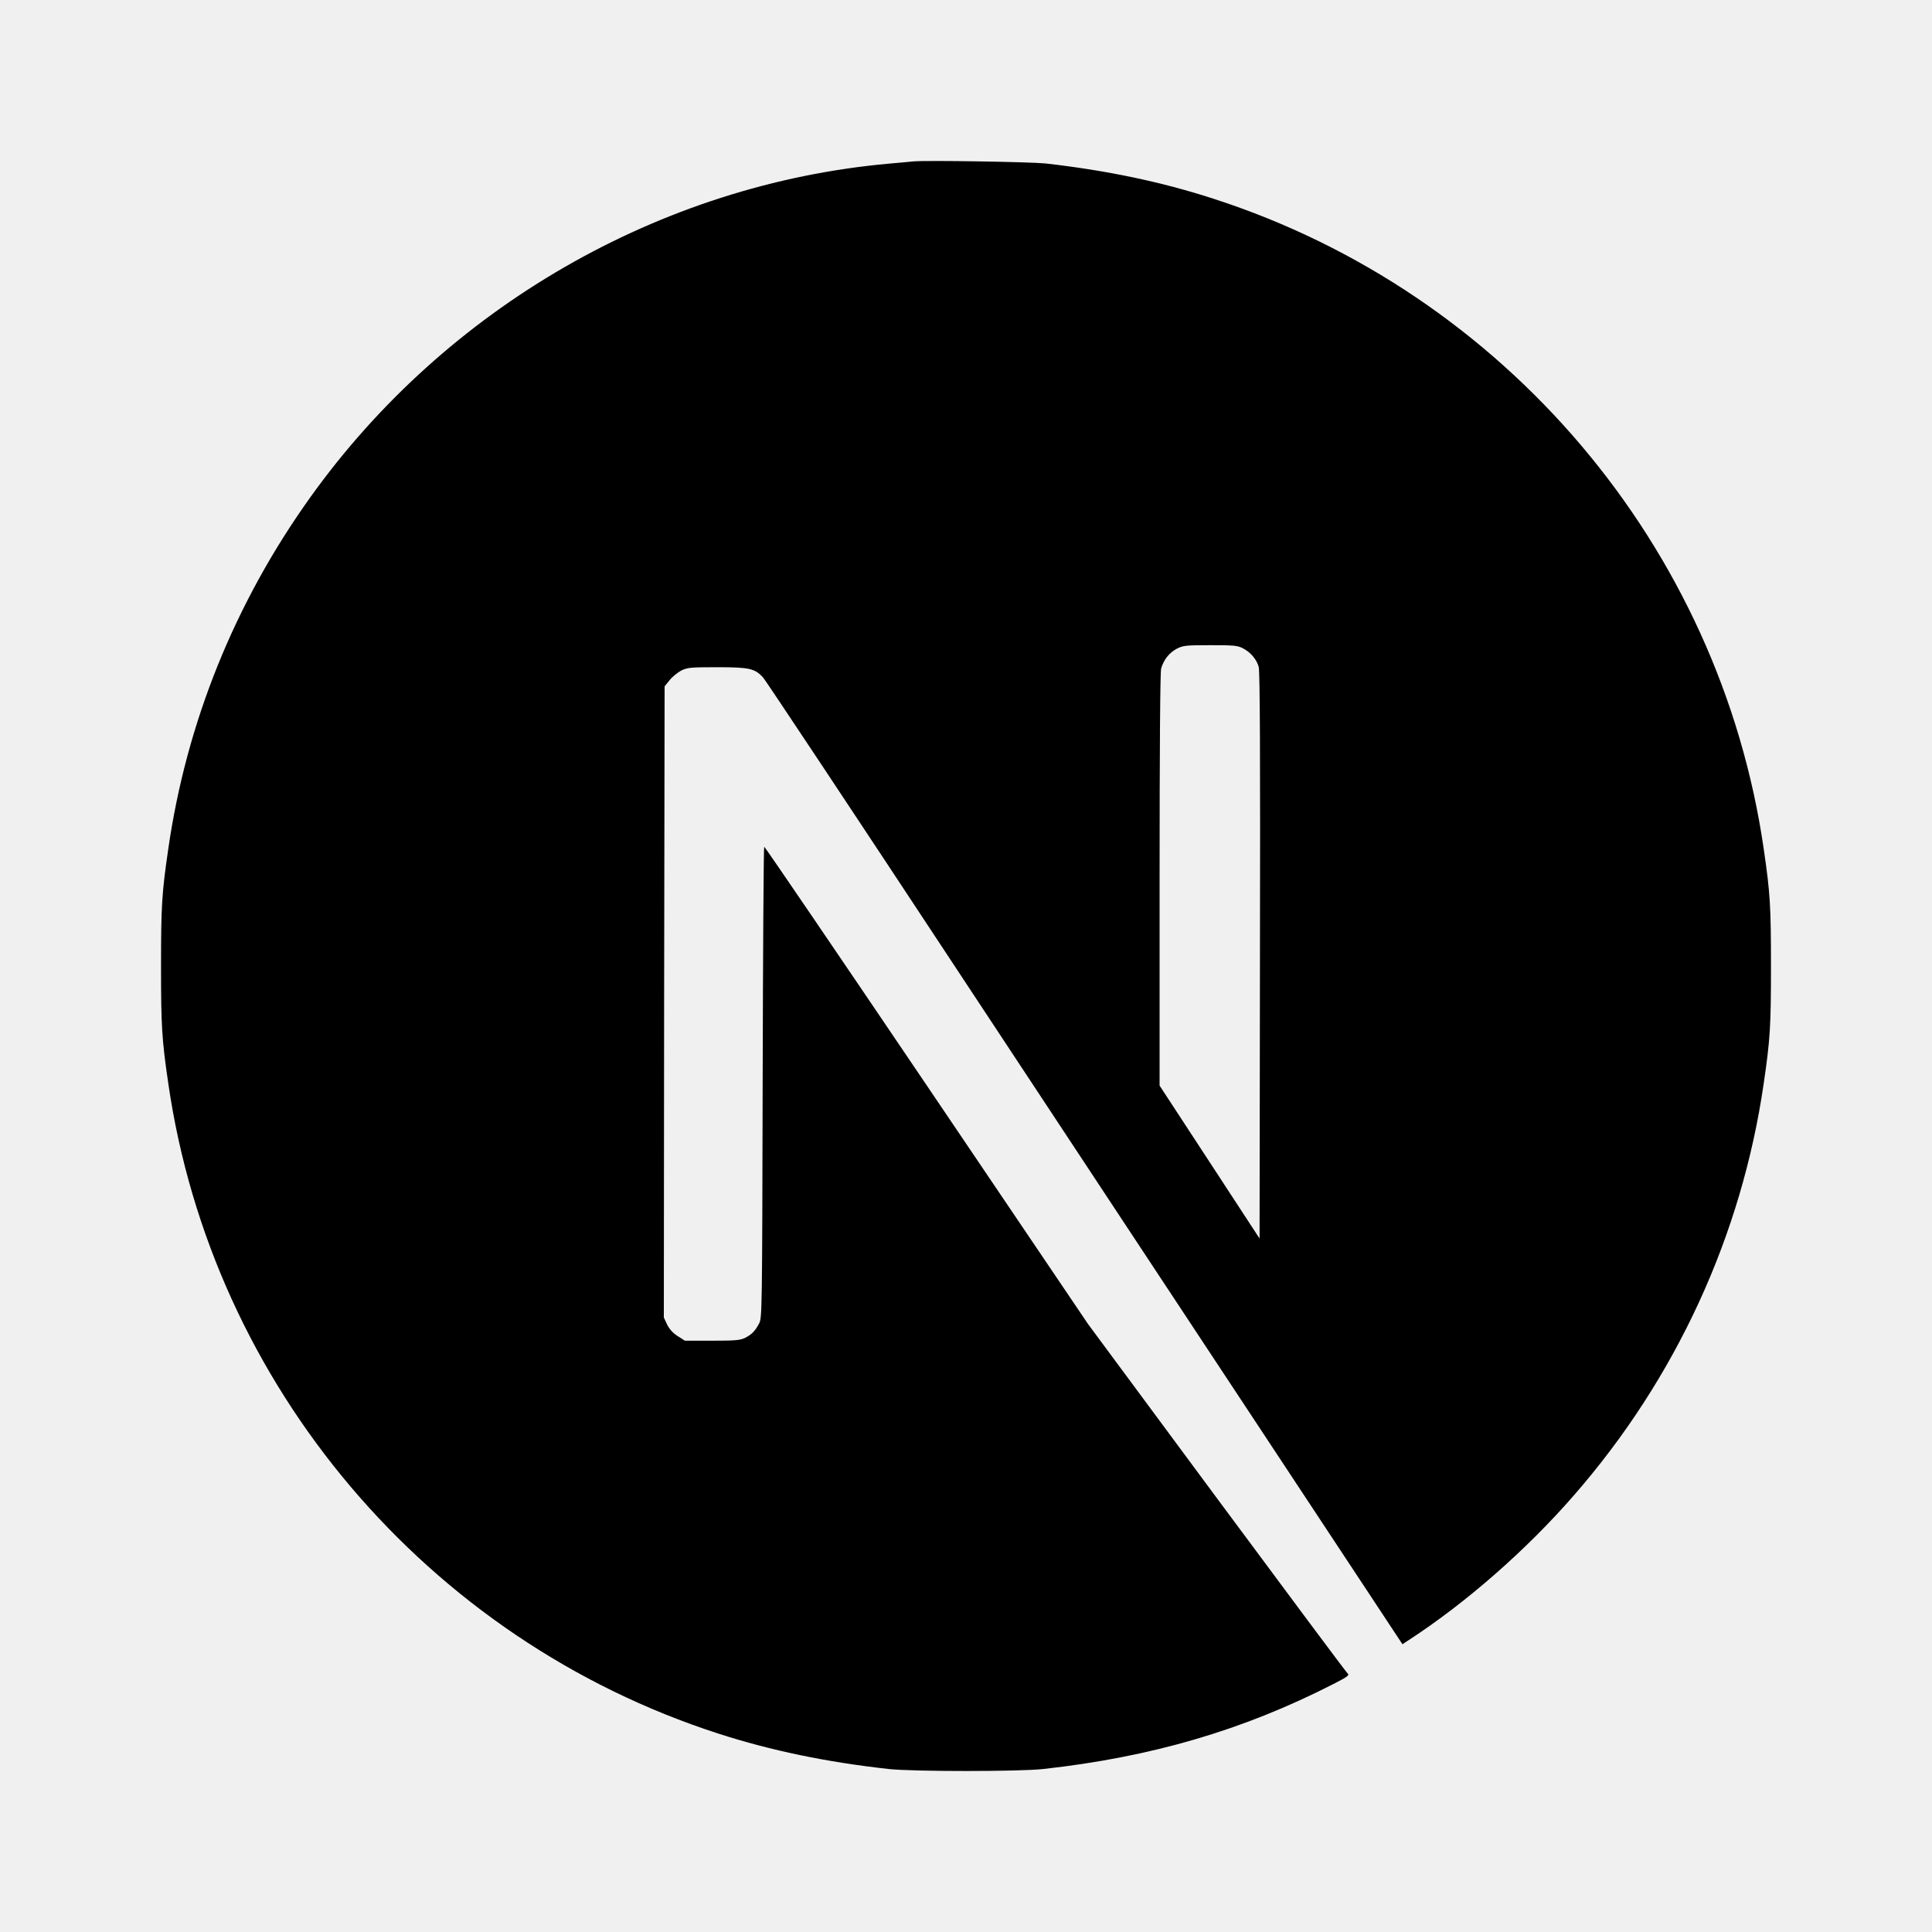
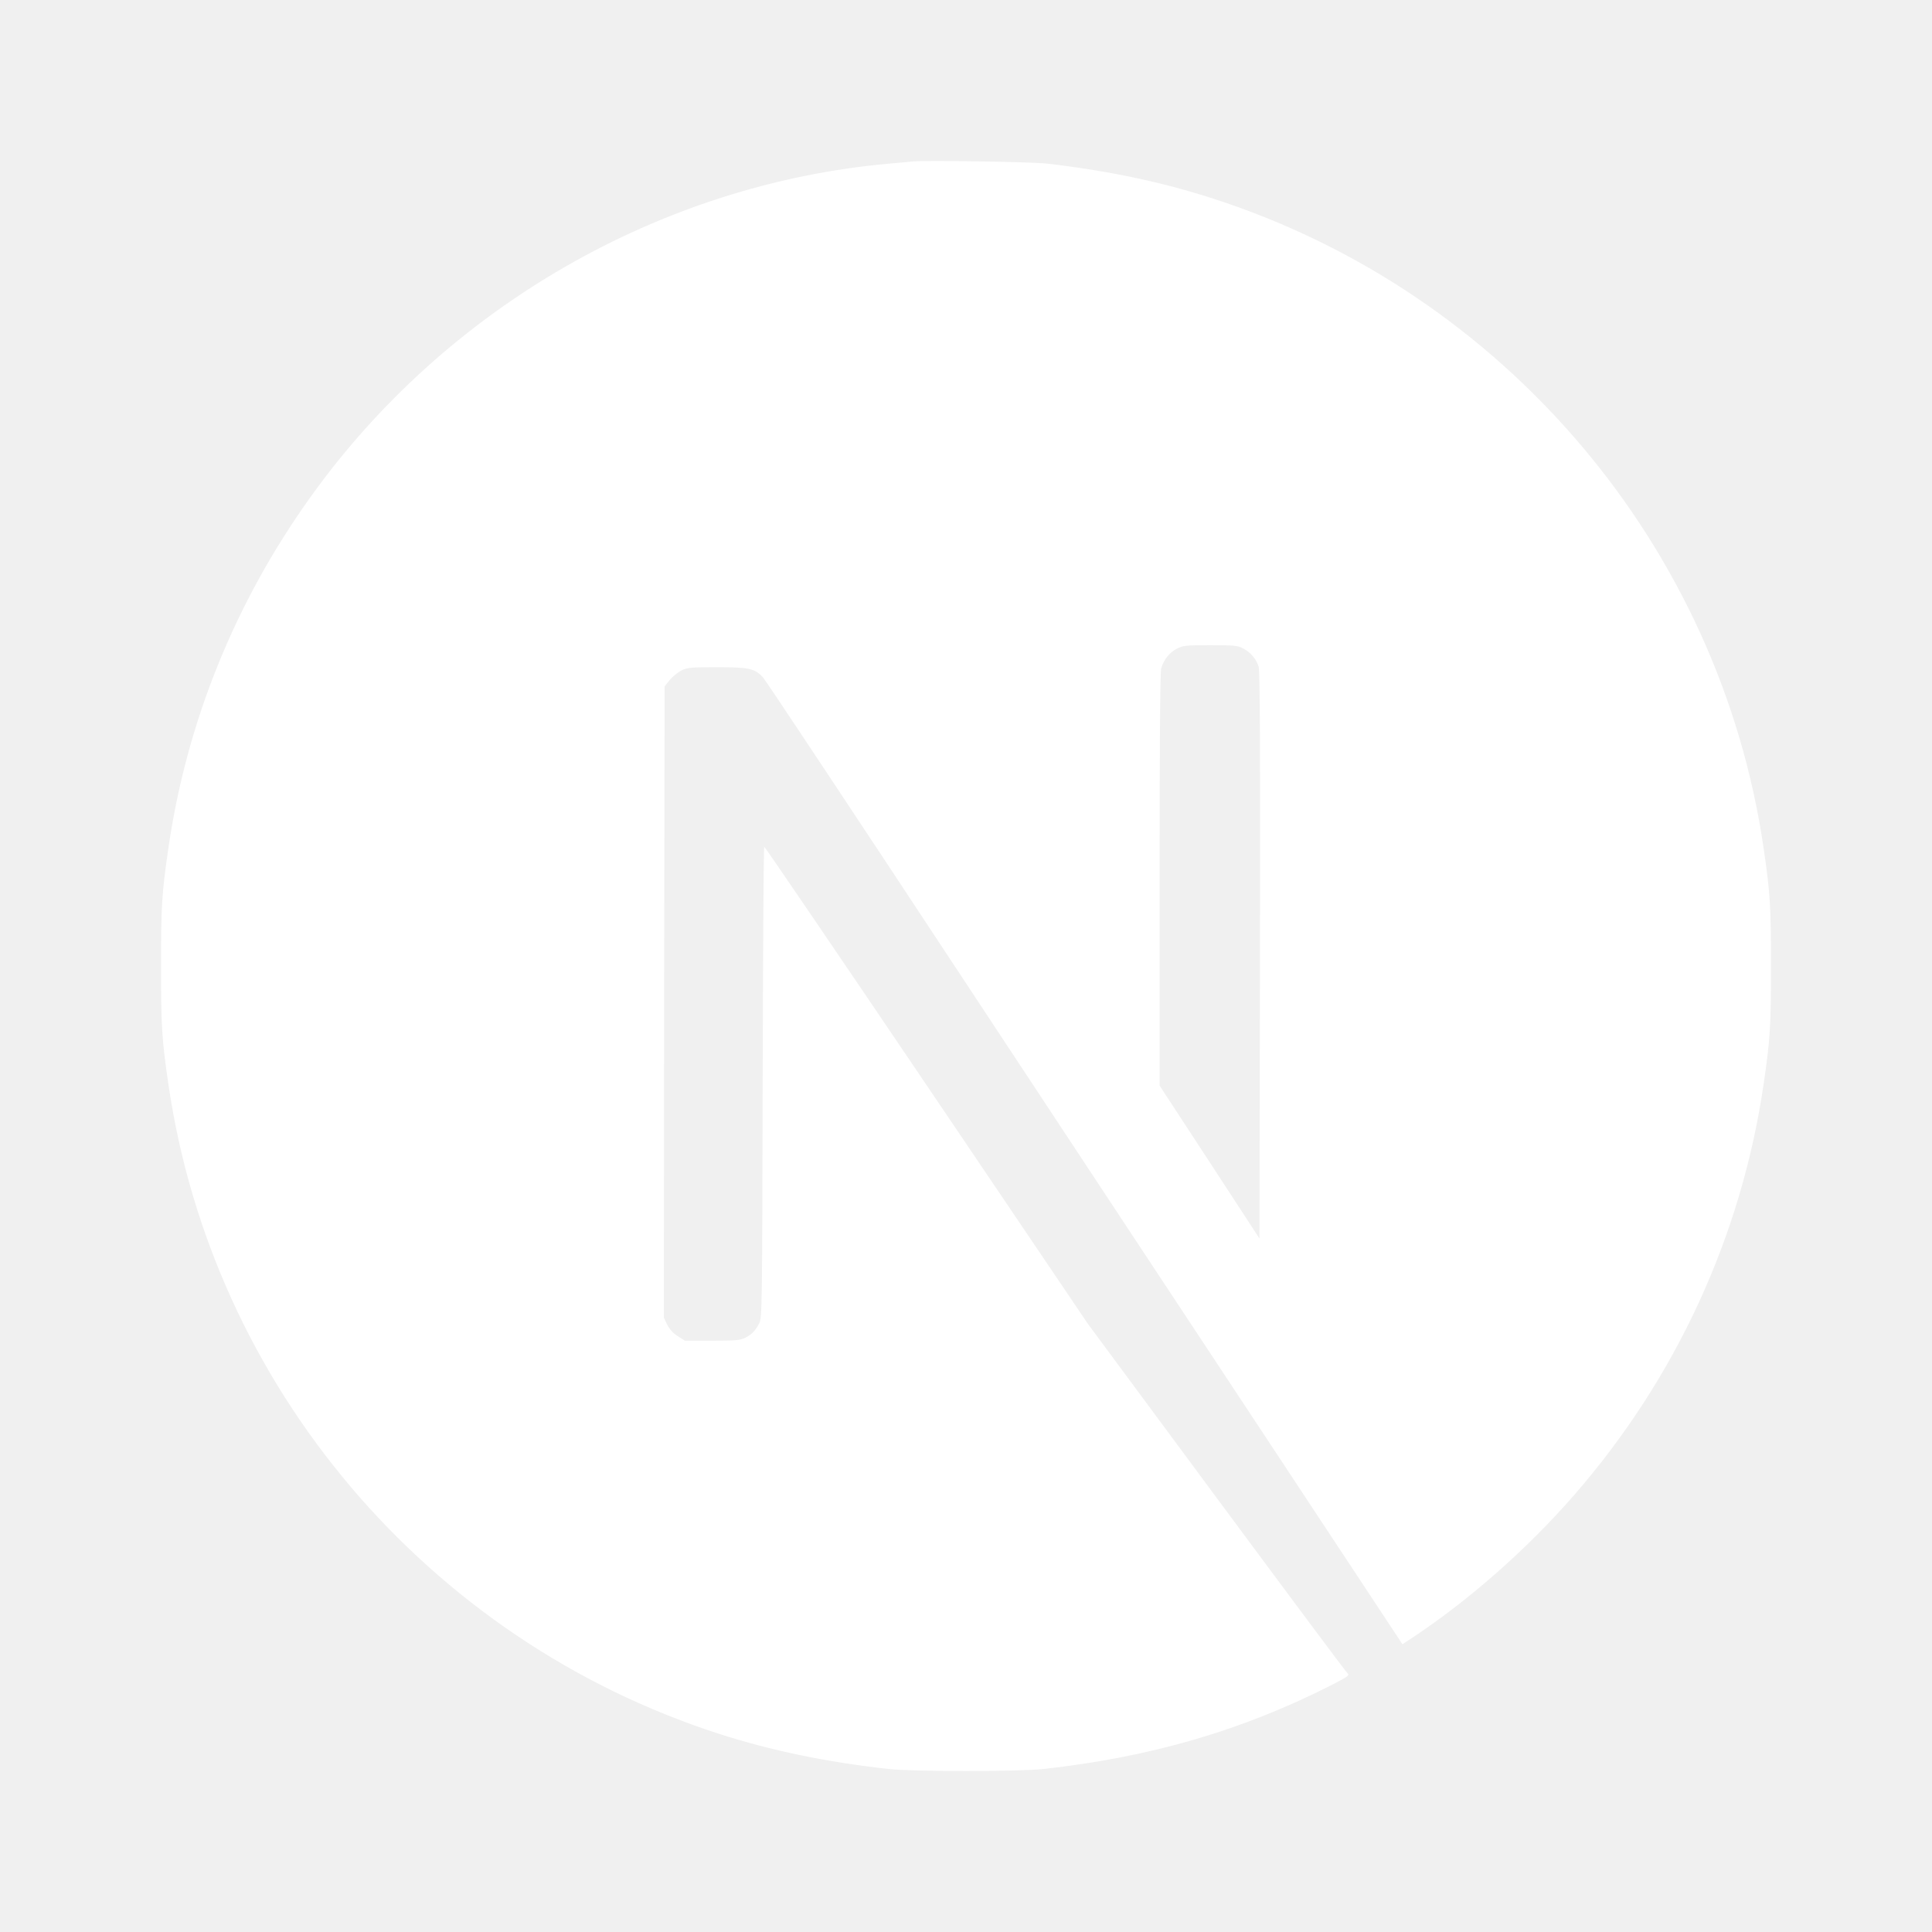
<svg xmlns="http://www.w3.org/2000/svg" width="20" height="20" viewBox="0 0 20 20" fill="none">
-   <path d="M9.454 1.671C9.418 1.674 9.304 1.686 9.202 1.694C6.834 1.907 4.617 3.184 3.213 5.147C2.431 6.239 1.931 7.477 1.742 8.788C1.675 9.246 1.667 9.381 1.667 10.002C1.667 10.622 1.675 10.758 1.742 11.215C2.195 14.344 4.422 16.974 7.442 17.948C7.983 18.122 8.553 18.241 9.202 18.313C9.454 18.34 10.546 18.34 10.798 18.313C11.918 18.189 12.866 17.912 13.801 17.434C13.944 17.361 13.972 17.342 13.952 17.325C13.939 17.316 13.329 16.496 12.595 15.506L11.263 13.706L9.593 11.235C8.674 9.876 7.918 8.765 7.911 8.765C7.905 8.764 7.898 9.862 7.895 11.202C7.89 13.55 7.889 13.644 7.859 13.699C7.817 13.779 7.784 13.812 7.716 13.848C7.664 13.874 7.618 13.879 7.372 13.879H7.09L7.015 13.831C6.966 13.8 6.931 13.76 6.906 13.712L6.872 13.639L6.875 10.373L6.88 7.105L6.931 7.042C6.957 7.008 7.012 6.964 7.051 6.942C7.118 6.91 7.144 6.907 7.426 6.907C7.758 6.907 7.814 6.92 7.9 7.014C7.924 7.04 8.829 8.402 9.91 10.042C10.992 11.683 12.472 13.922 13.198 15.022L14.518 17.021L14.585 16.977C15.176 16.592 15.802 16.045 16.297 15.475C17.351 14.265 18.03 12.789 18.258 11.215C18.325 10.758 18.333 10.622 18.333 10.002C18.333 9.381 18.325 9.246 18.258 8.788C17.805 5.659 15.578 3.03 12.558 2.056C12.025 1.883 11.458 1.764 10.823 1.692C10.666 1.676 9.589 1.658 9.454 1.671ZM12.866 6.711C12.944 6.75 13.008 6.825 13.03 6.903C13.043 6.946 13.047 7.851 13.043 9.892L13.039 12.821L12.522 12.03L12.004 11.238V9.109C12.004 7.732 12.01 6.959 12.02 6.921C12.046 6.83 12.103 6.758 12.181 6.716C12.248 6.682 12.273 6.679 12.528 6.679C12.77 6.679 12.812 6.682 12.866 6.711Z" fill="black" />
+   <path d="M9.454 1.671C9.418 1.674 9.304 1.686 9.202 1.694C6.834 1.907 4.617 3.184 3.213 5.147C2.431 6.239 1.931 7.477 1.742 8.788C1.675 9.246 1.667 9.381 1.667 10.002C1.667 10.622 1.675 10.758 1.742 11.215C2.194 14.344 4.422 16.974 7.442 17.948C7.983 18.122 8.553 18.241 9.202 18.313C9.454 18.34 10.546 18.34 10.798 18.313C11.918 18.189 12.866 17.912 13.801 17.435C13.944 17.361 13.972 17.342 13.952 17.325C13.939 17.316 13.328 16.496 12.595 15.506L11.263 13.706L9.593 11.235C8.674 9.876 7.918 8.765 7.911 8.765C7.905 8.764 7.898 9.862 7.895 11.202C7.89 13.55 7.889 13.644 7.859 13.699C7.817 13.779 7.784 13.812 7.716 13.848C7.664 13.874 7.618 13.879 7.372 13.879H7.09L7.015 13.831C6.966 13.8 6.931 13.76 6.906 13.712L6.872 13.639L6.875 10.373L6.88 7.105L6.931 7.042C6.957 7.008 7.012 6.964 7.051 6.942C7.118 6.91 7.144 6.907 7.426 6.907C7.758 6.907 7.814 6.92 7.9 7.014C7.924 7.04 8.829 8.402 9.91 10.042C10.992 11.683 12.471 13.922 13.198 15.022L14.518 17.021L14.585 16.977C15.176 16.592 15.802 16.045 16.297 15.475C17.351 14.265 18.03 12.789 18.258 11.215C18.325 10.758 18.333 10.622 18.333 10.002C18.333 9.381 18.325 9.246 18.258 8.788C17.805 5.659 15.578 3.03 12.558 2.056C12.025 1.883 11.458 1.764 10.823 1.692C10.666 1.676 9.589 1.658 9.454 1.671ZM12.866 6.711C12.944 6.75 13.008 6.825 13.03 6.903C13.043 6.946 13.047 7.851 13.043 9.893L13.038 12.821L12.522 12.03L12.004 11.238V9.109C12.004 7.732 12.01 6.959 12.02 6.921C12.046 6.83 12.103 6.758 12.181 6.716C12.248 6.682 12.273 6.679 12.528 6.679C12.77 6.679 12.812 6.682 12.866 6.711Z" fill="white" />
</svg>
